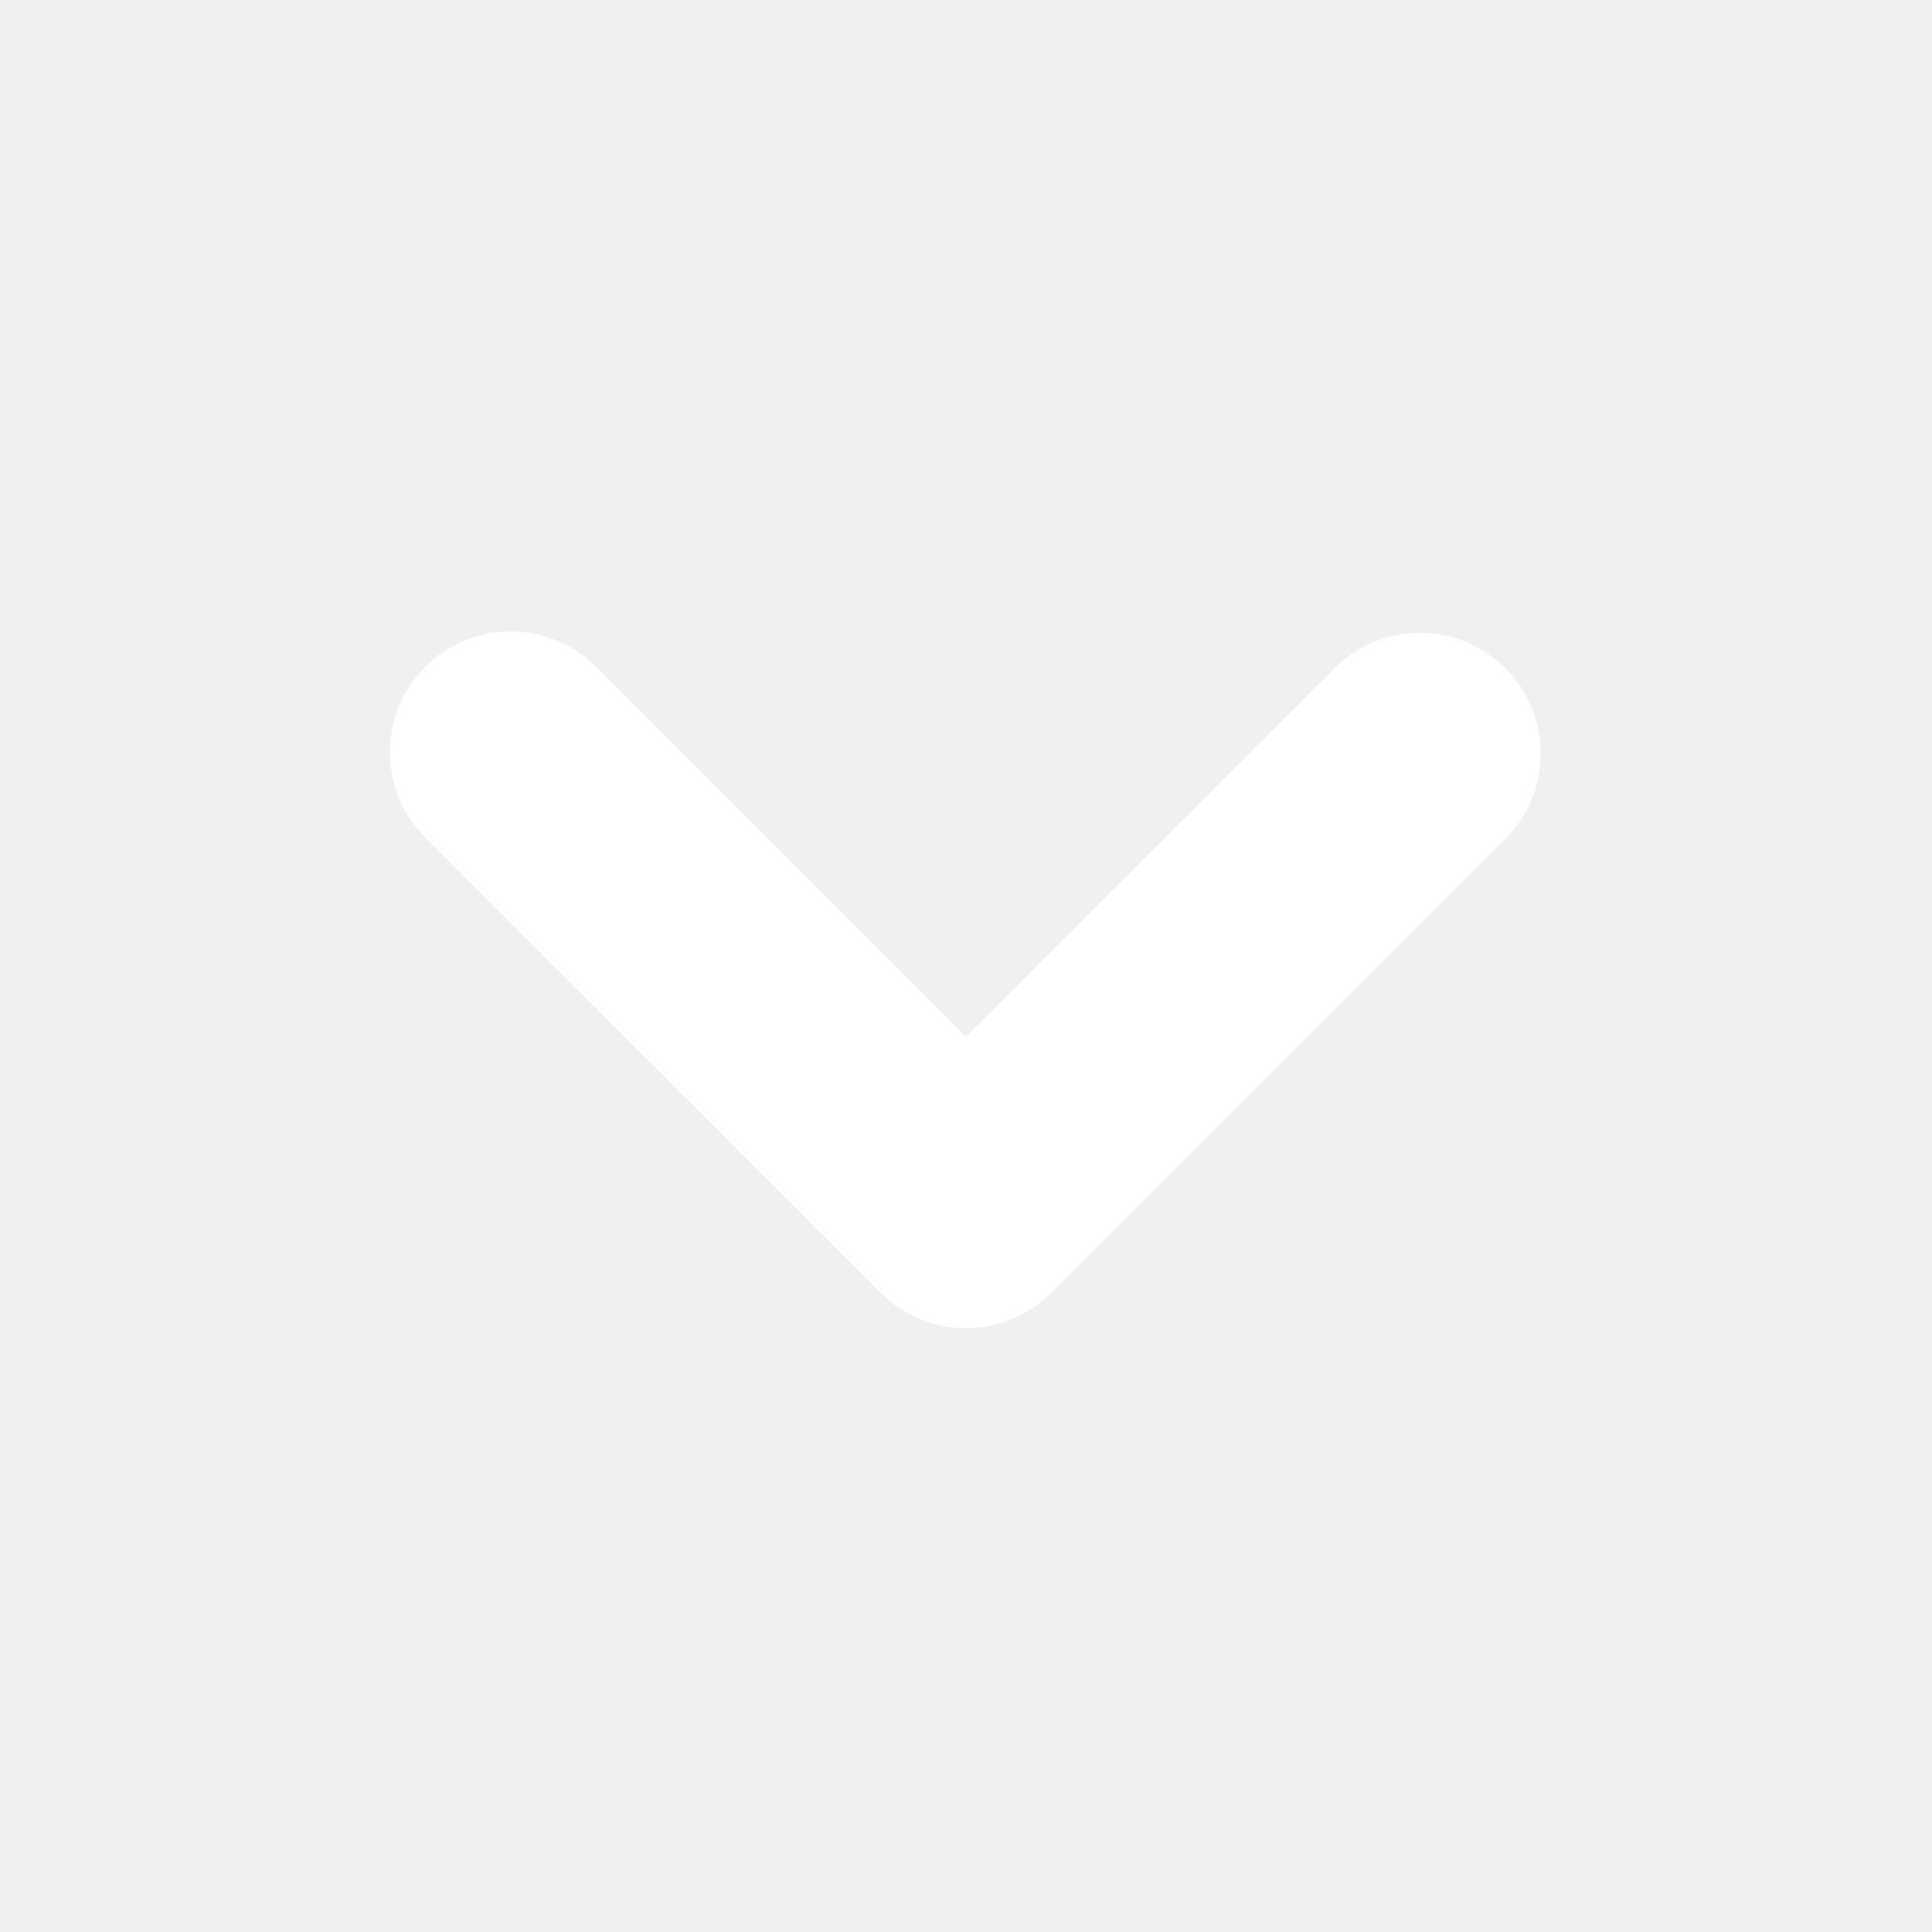
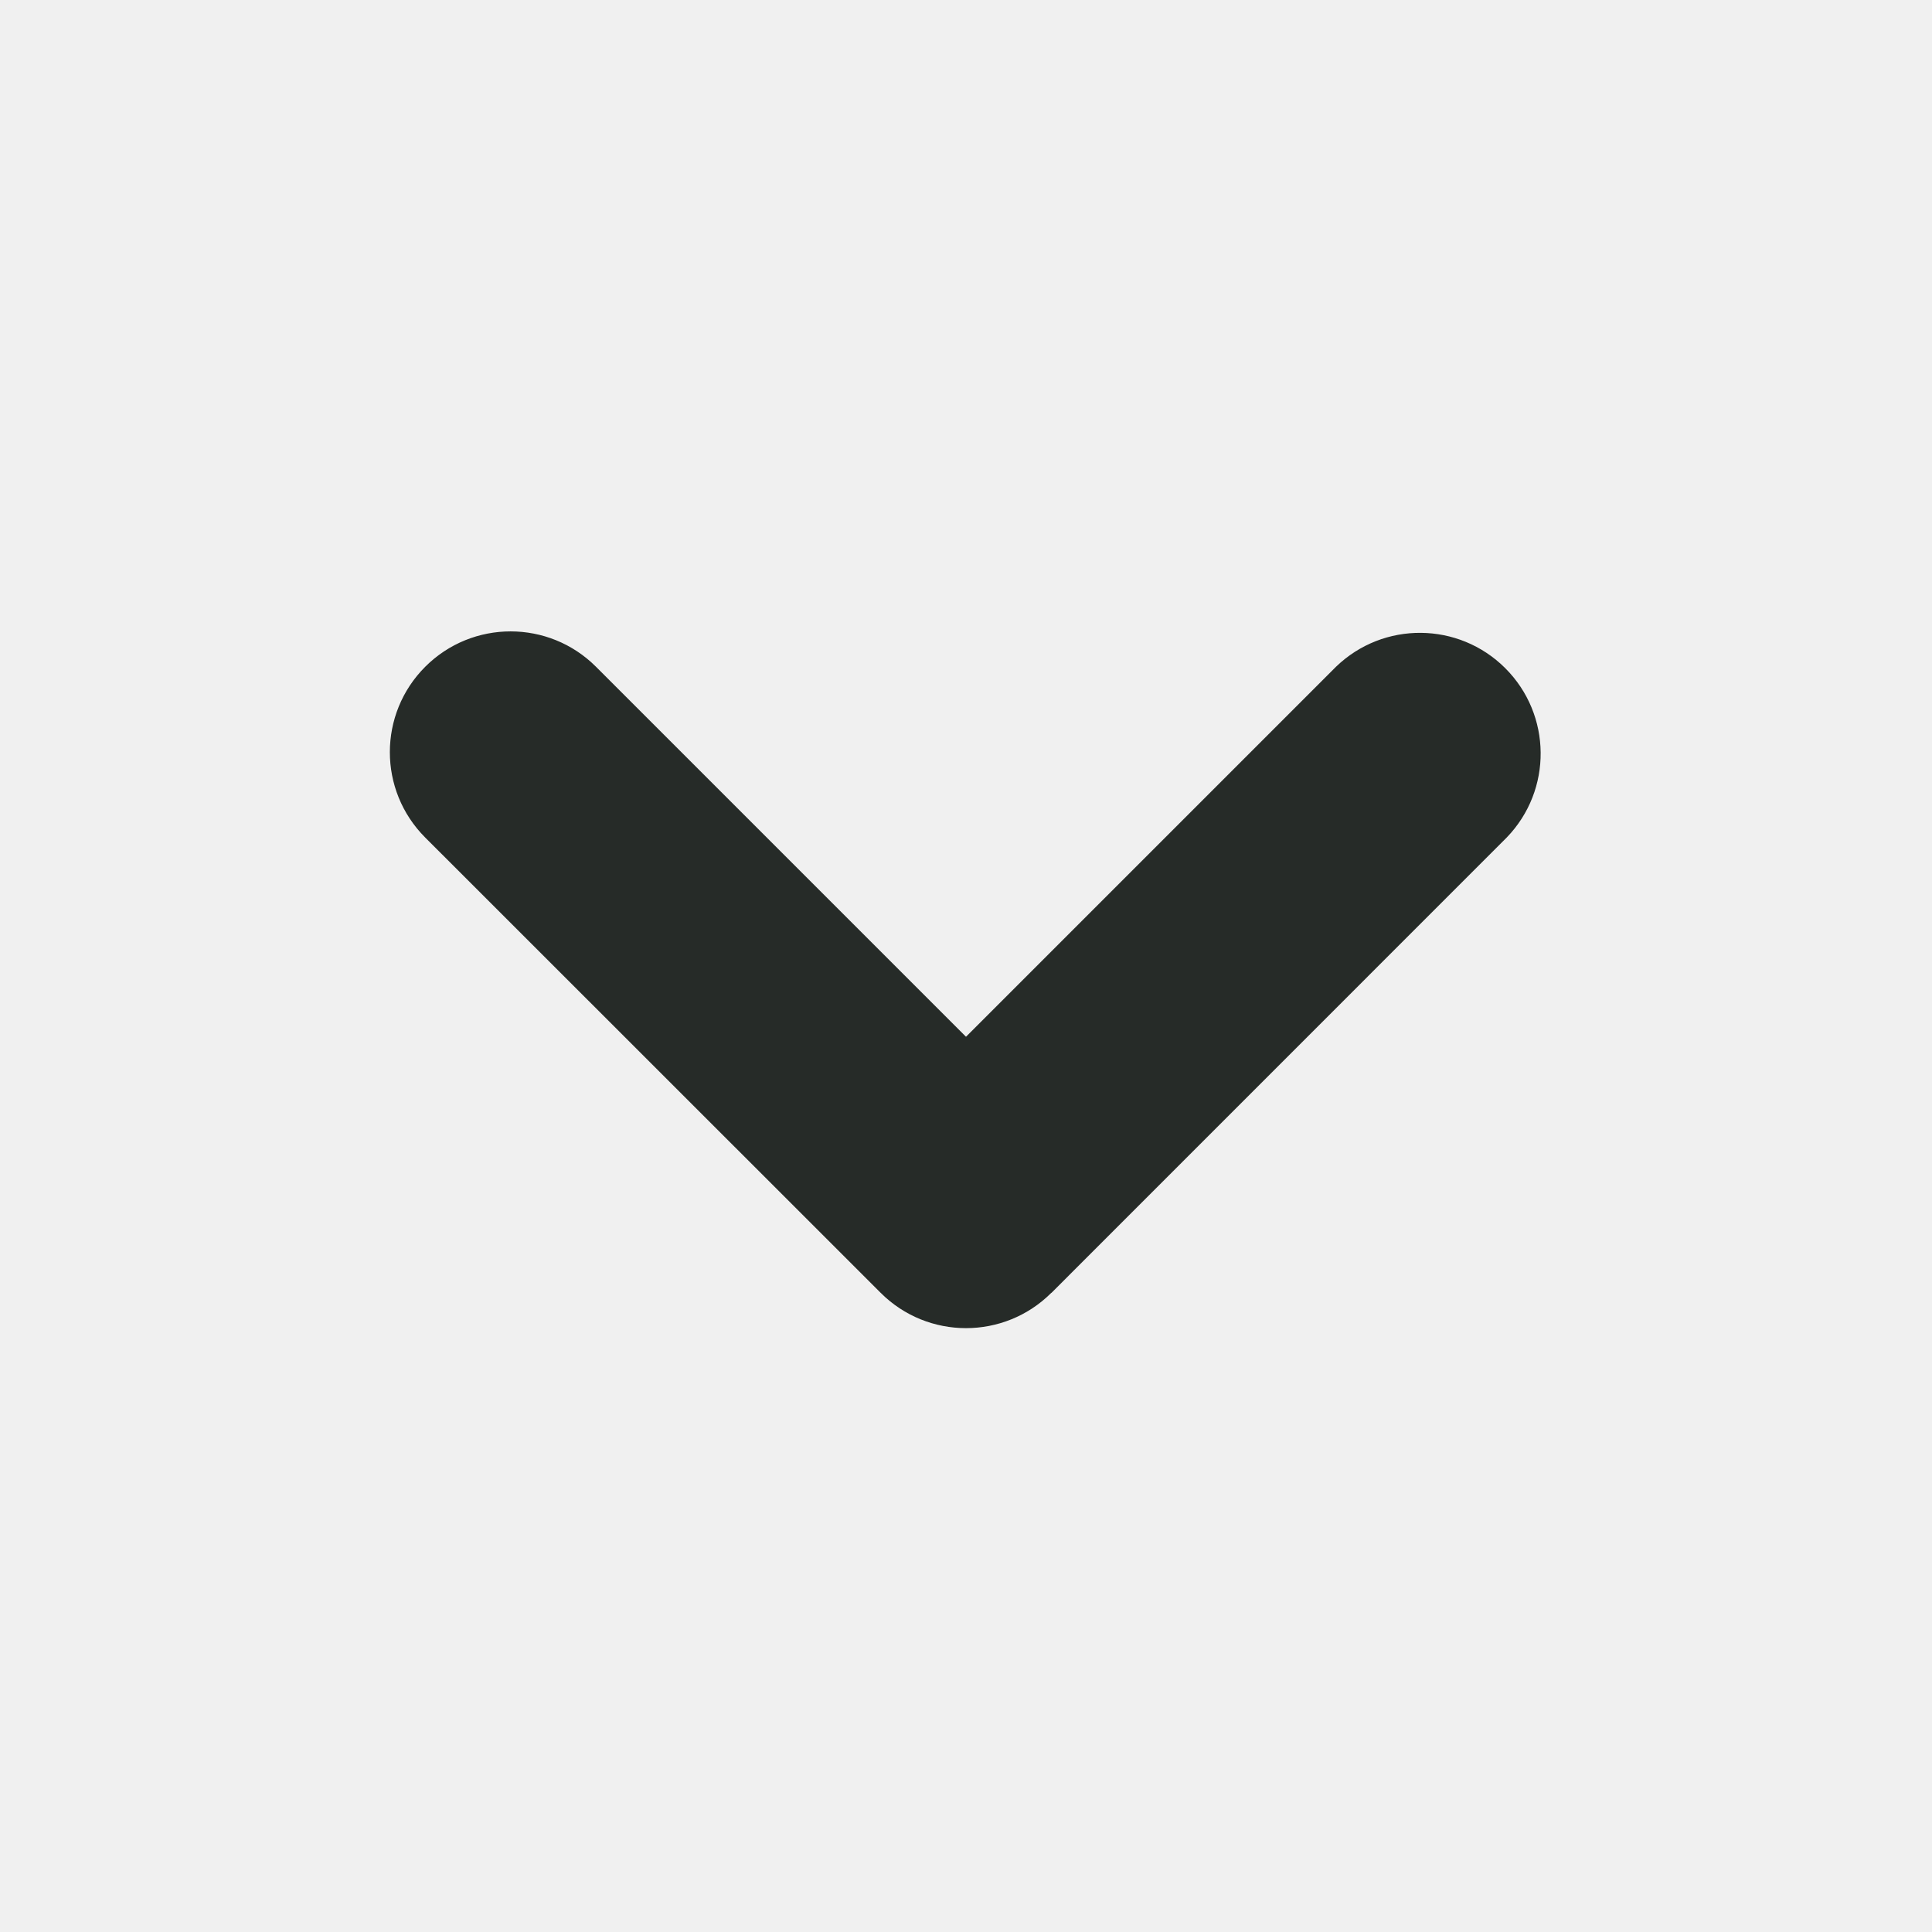
<svg xmlns="http://www.w3.org/2000/svg" width="40" height="40" viewBox="0 0 24 24">
  <g fill="none" fill-rule="evenodd">
    <path d="M24 0v24H0V0zM12.593 23.258l-.011.002l-.071.035l-.02.004l-.014-.004l-.071-.035c-.01-.004-.019-.001-.024.005l-.004.01l-.017.428l.005.02l.01.013l.104.074l.015.004l.012-.004l.104-.074l.012-.016l.004-.017l-.017-.427c-.002-.01-.009-.017-.017-.018m.265-.113l-.013.002l-.185.093l-.01.01l-.003.011l.018.43l.005.012l.008.007l.201.093c.012.004.023 0 .029-.008l.004-.014l-.034-.614c-.003-.012-.01-.02-.02-.022m-.715.002a.023.023 0 0 0-.027.006l-.006.014l-.034.614c0 .012.007.02.017.024l.015-.002l.201-.093l.01-.008l.004-.011l.017-.43l-.003-.012l-.01-.01z" />
-     <path fill="#ffffff" d="M13.06 16.06a1.5 1.5 0 0 1-2.12 0l-5.658-5.656a1.5 1.5 0 1 1 2.122-2.121L12 12.879l4.596-4.596a1.5 1.5 0 0 1 2.122 2.12l-5.657 5.658Z" />
+     <path fill="#262b28" d="M13.06 16.06a1.5 1.5 0 0 1-2.12 0l-5.658-5.656a1.5 1.5 0 1 1 2.122-2.121L12 12.879l4.596-4.596a1.5 1.5 0 0 1 2.122 2.12l-5.657 5.658Z" />
  </g>
</svg>
